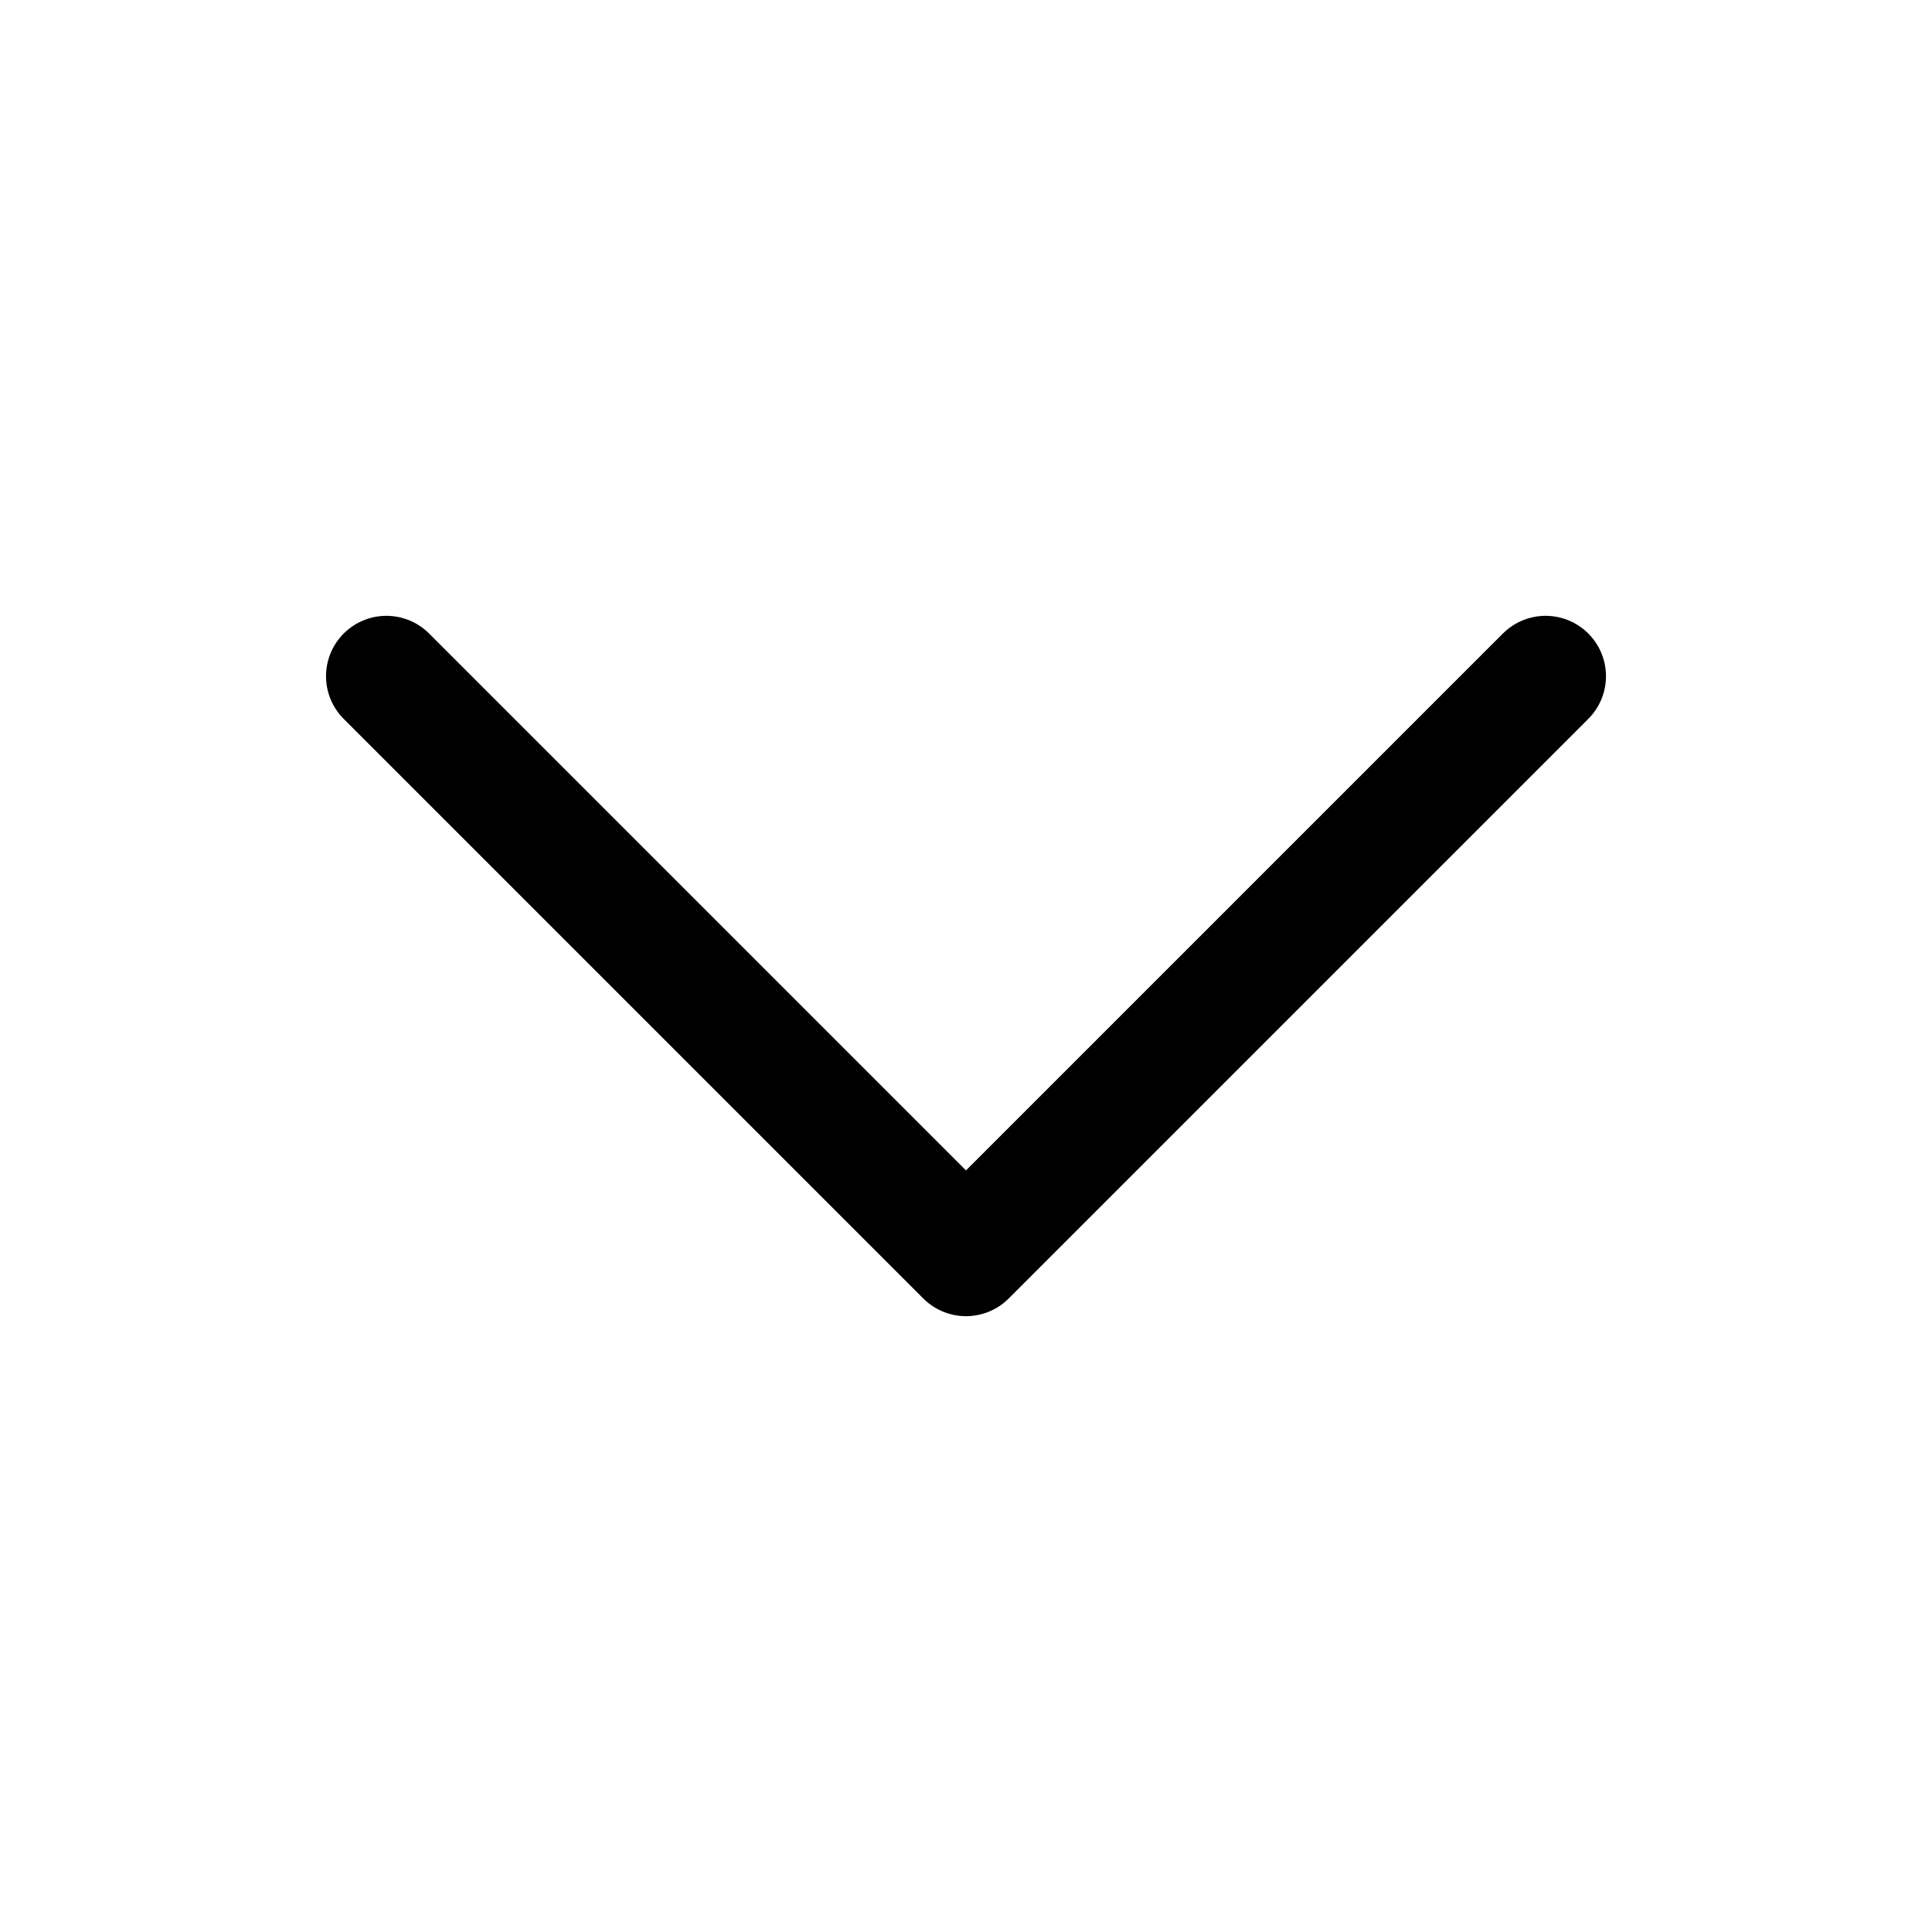
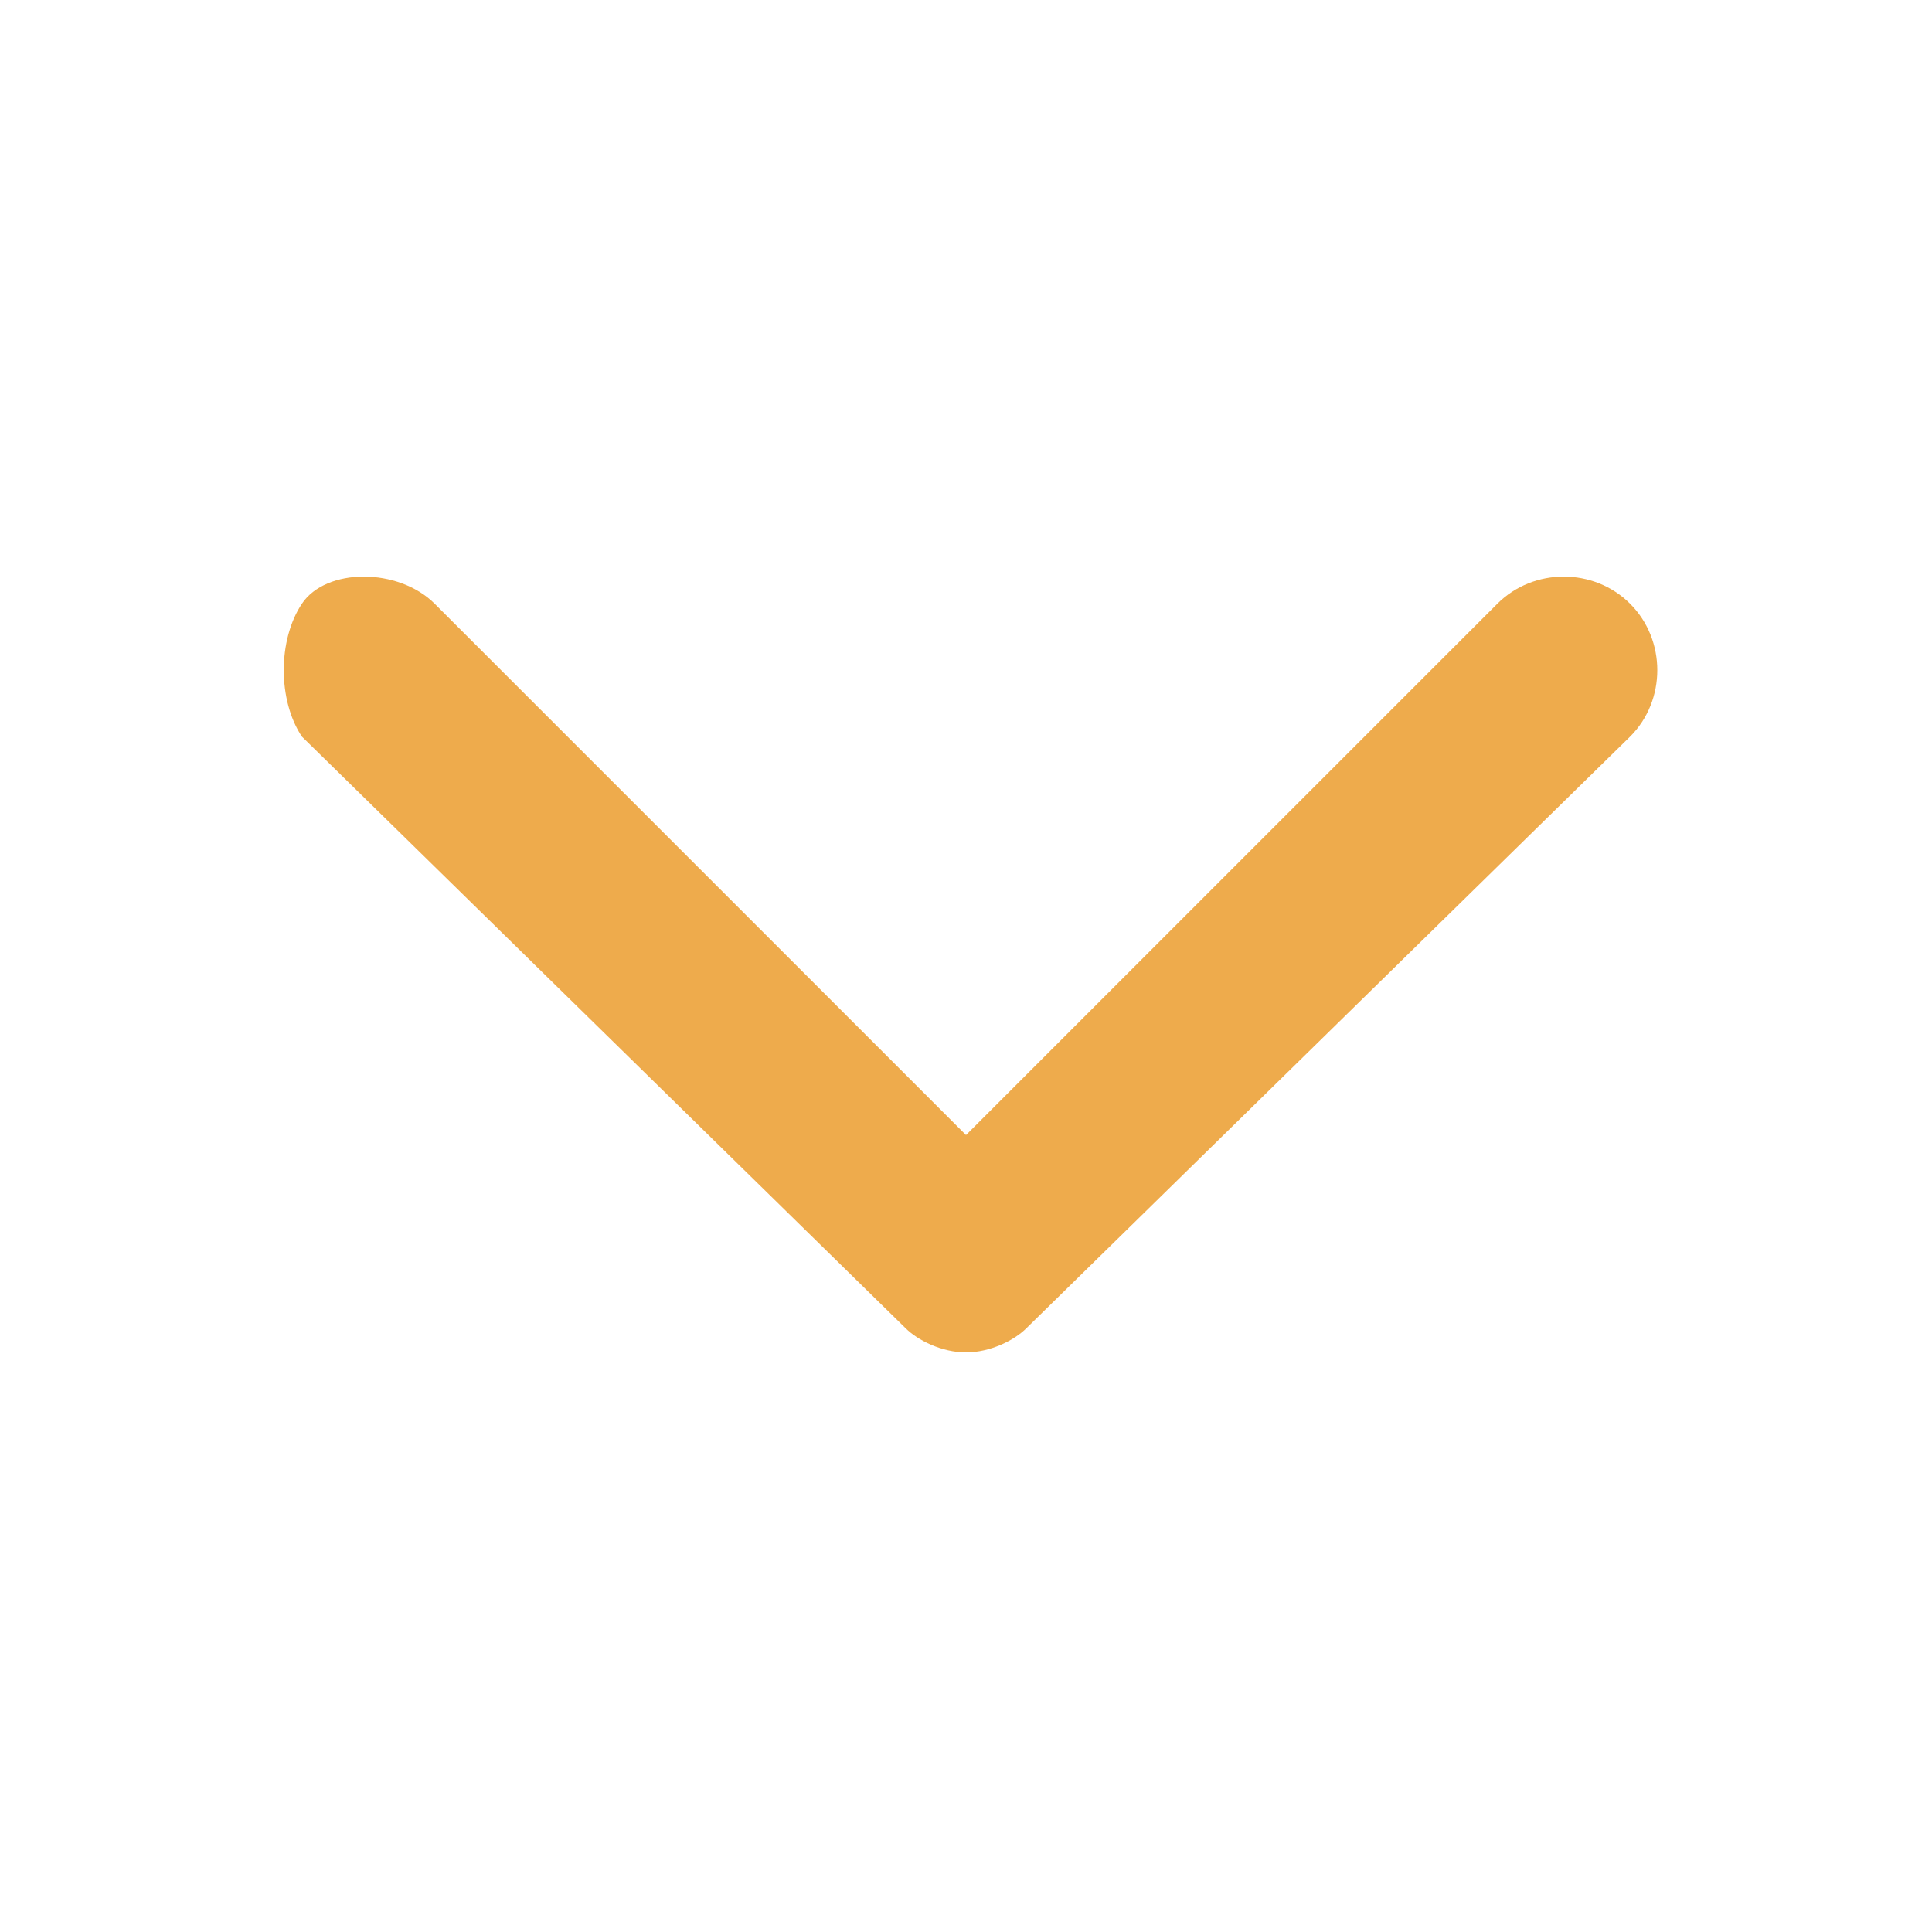
<svg xmlns="http://www.w3.org/2000/svg" version="1.1" id="Layer_1" x="0px" y="0px" viewBox="0 0 16 16" style="enable-background:new 0 0 16 16;" xml:space="preserve">
  <style type="text/css">
- 	.st0{fill:none;stroke:#000000;stroke-linecap:round;stroke-linejoin:round;stroke-miterlimit:10;}
+ 	.st0{fill:#EEAB4C;}
</style>
-   <polyline class="st0" points="3.2,5.6 8,10.4 12.8,5.6 " />
+   <path class="st0" d="M8,11.2c-0.2,0-0.4-0.1-0.5-0.2L2.5,6.1C2.3,5.8,2.3,5.3,2.5,5s0.8-0.3,1.1,0L8,9.4L12.4,5  c0.3-0.3,0.8-0.3,1.1,0s0.3,0.8,0,1.1L8.5,11C8.4,11.1,8.2,11.2,8,11.2z" />
</svg>
